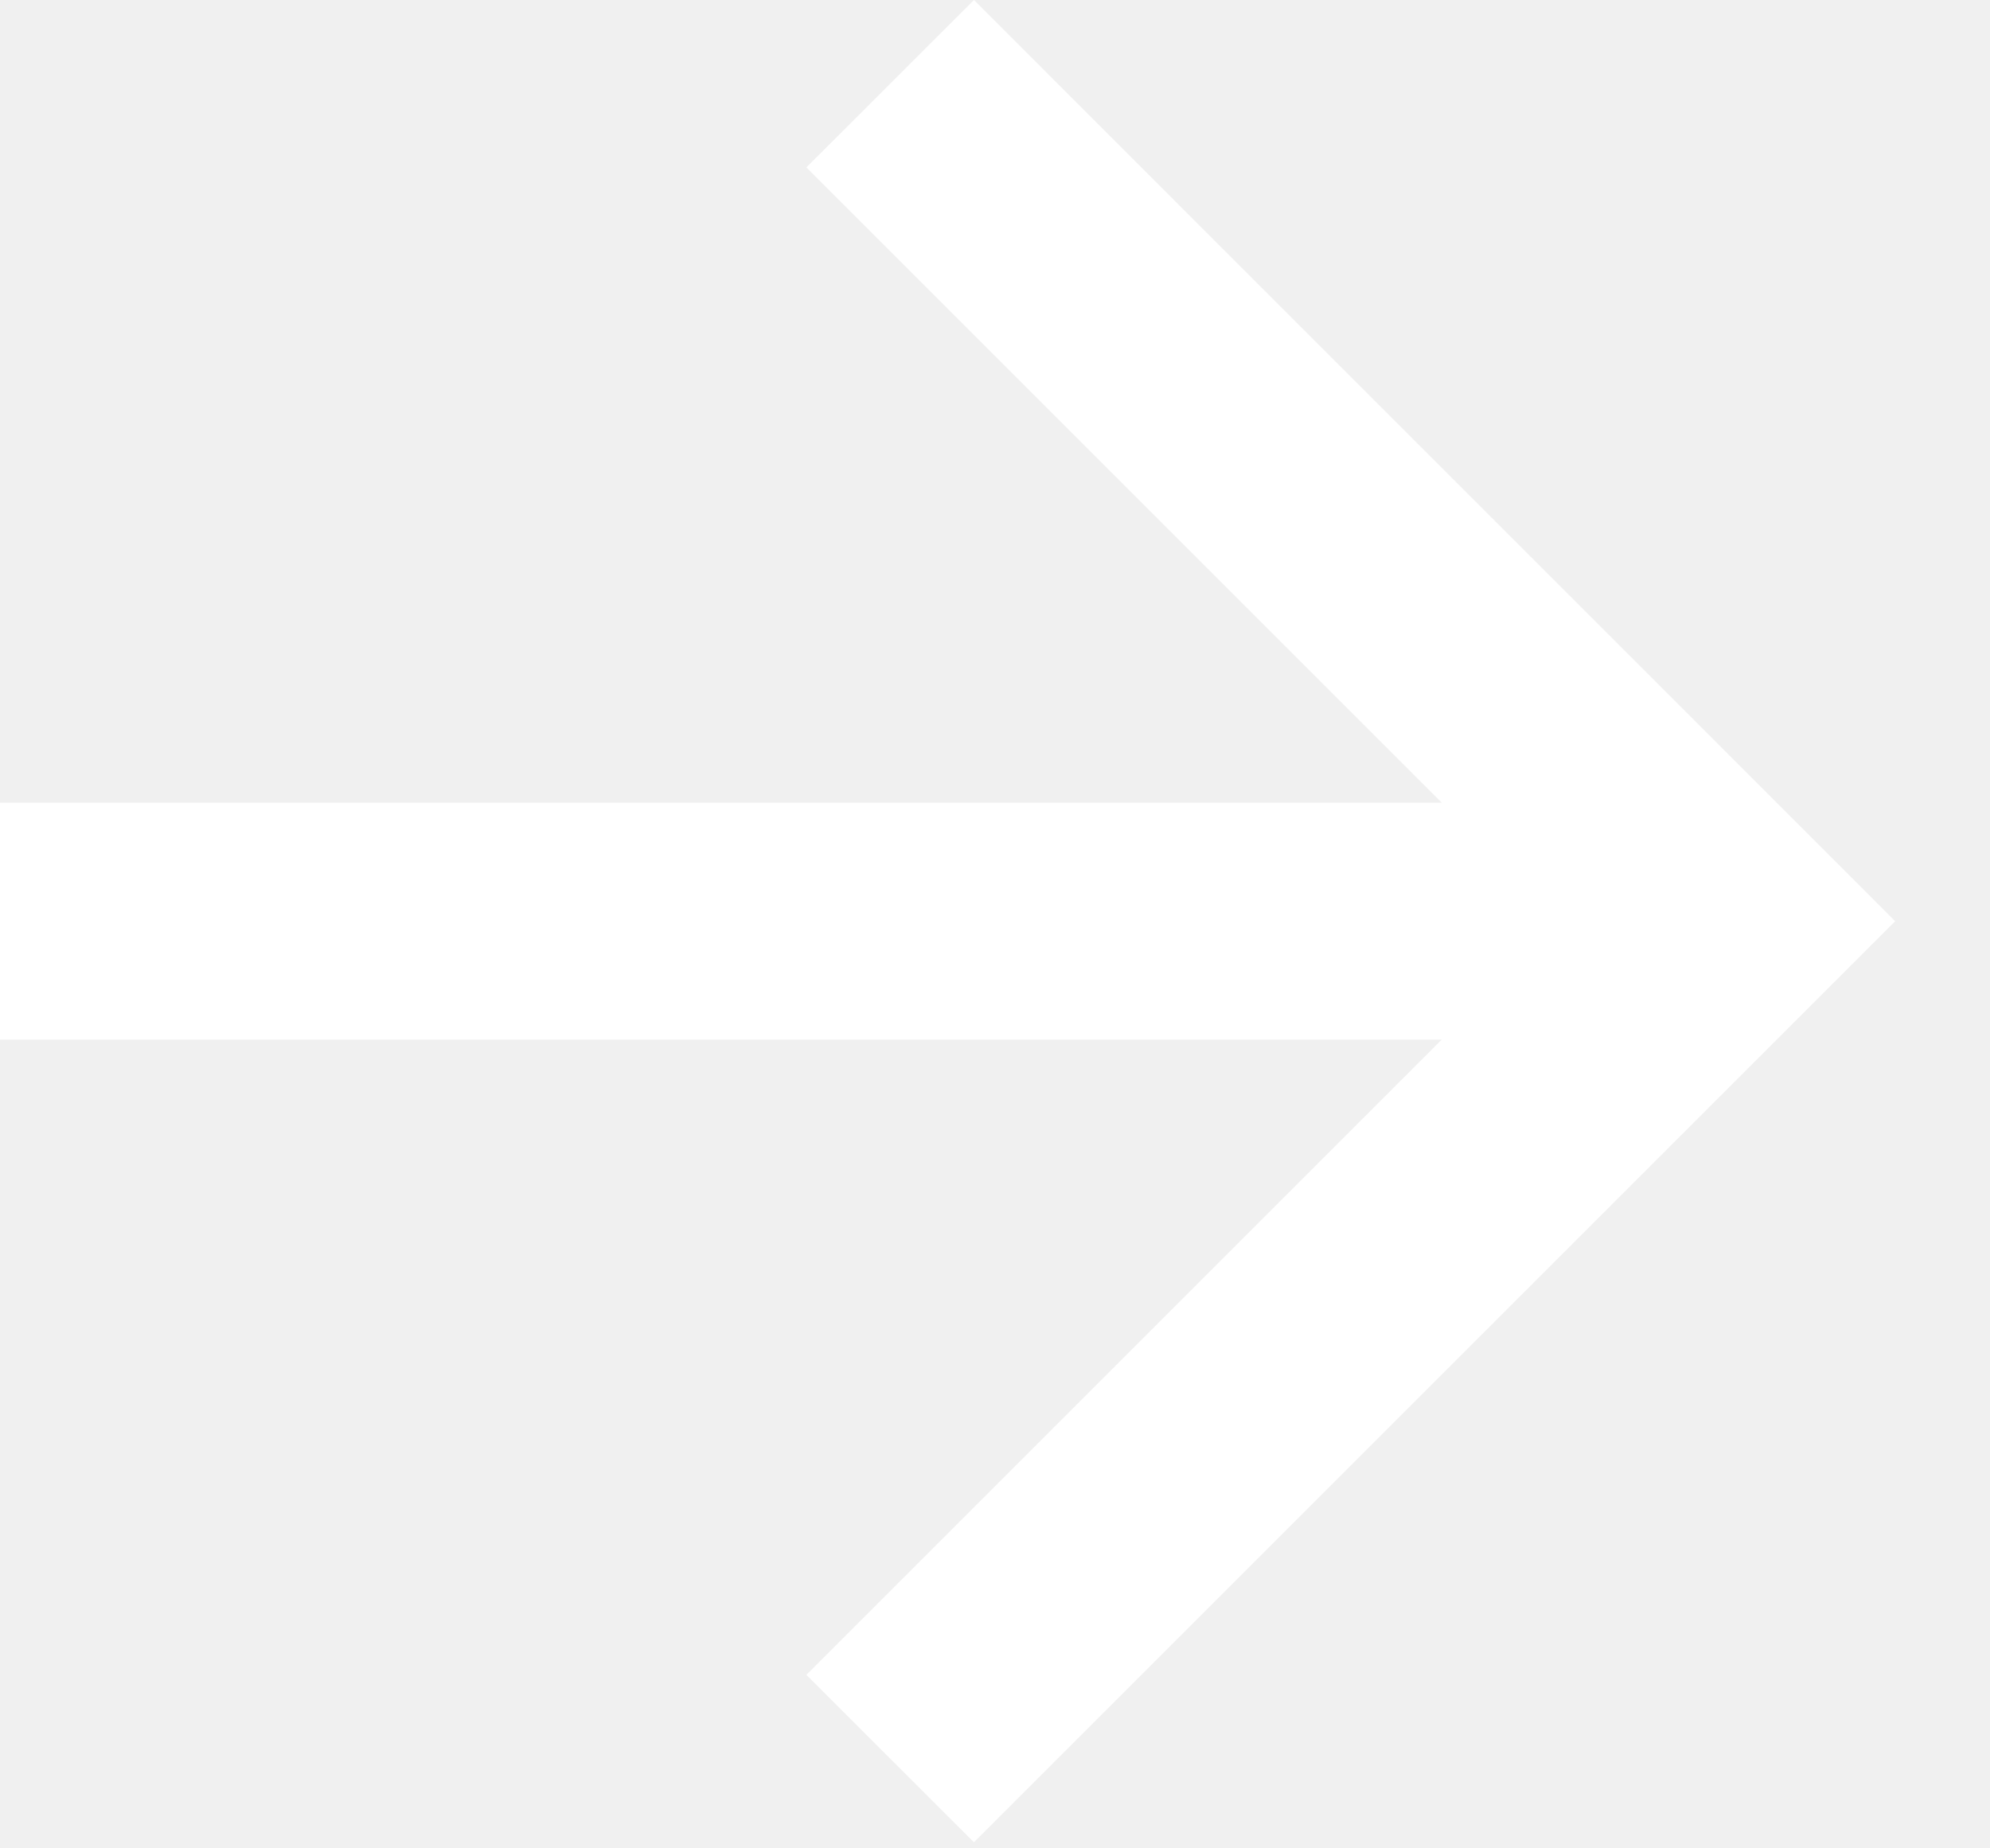
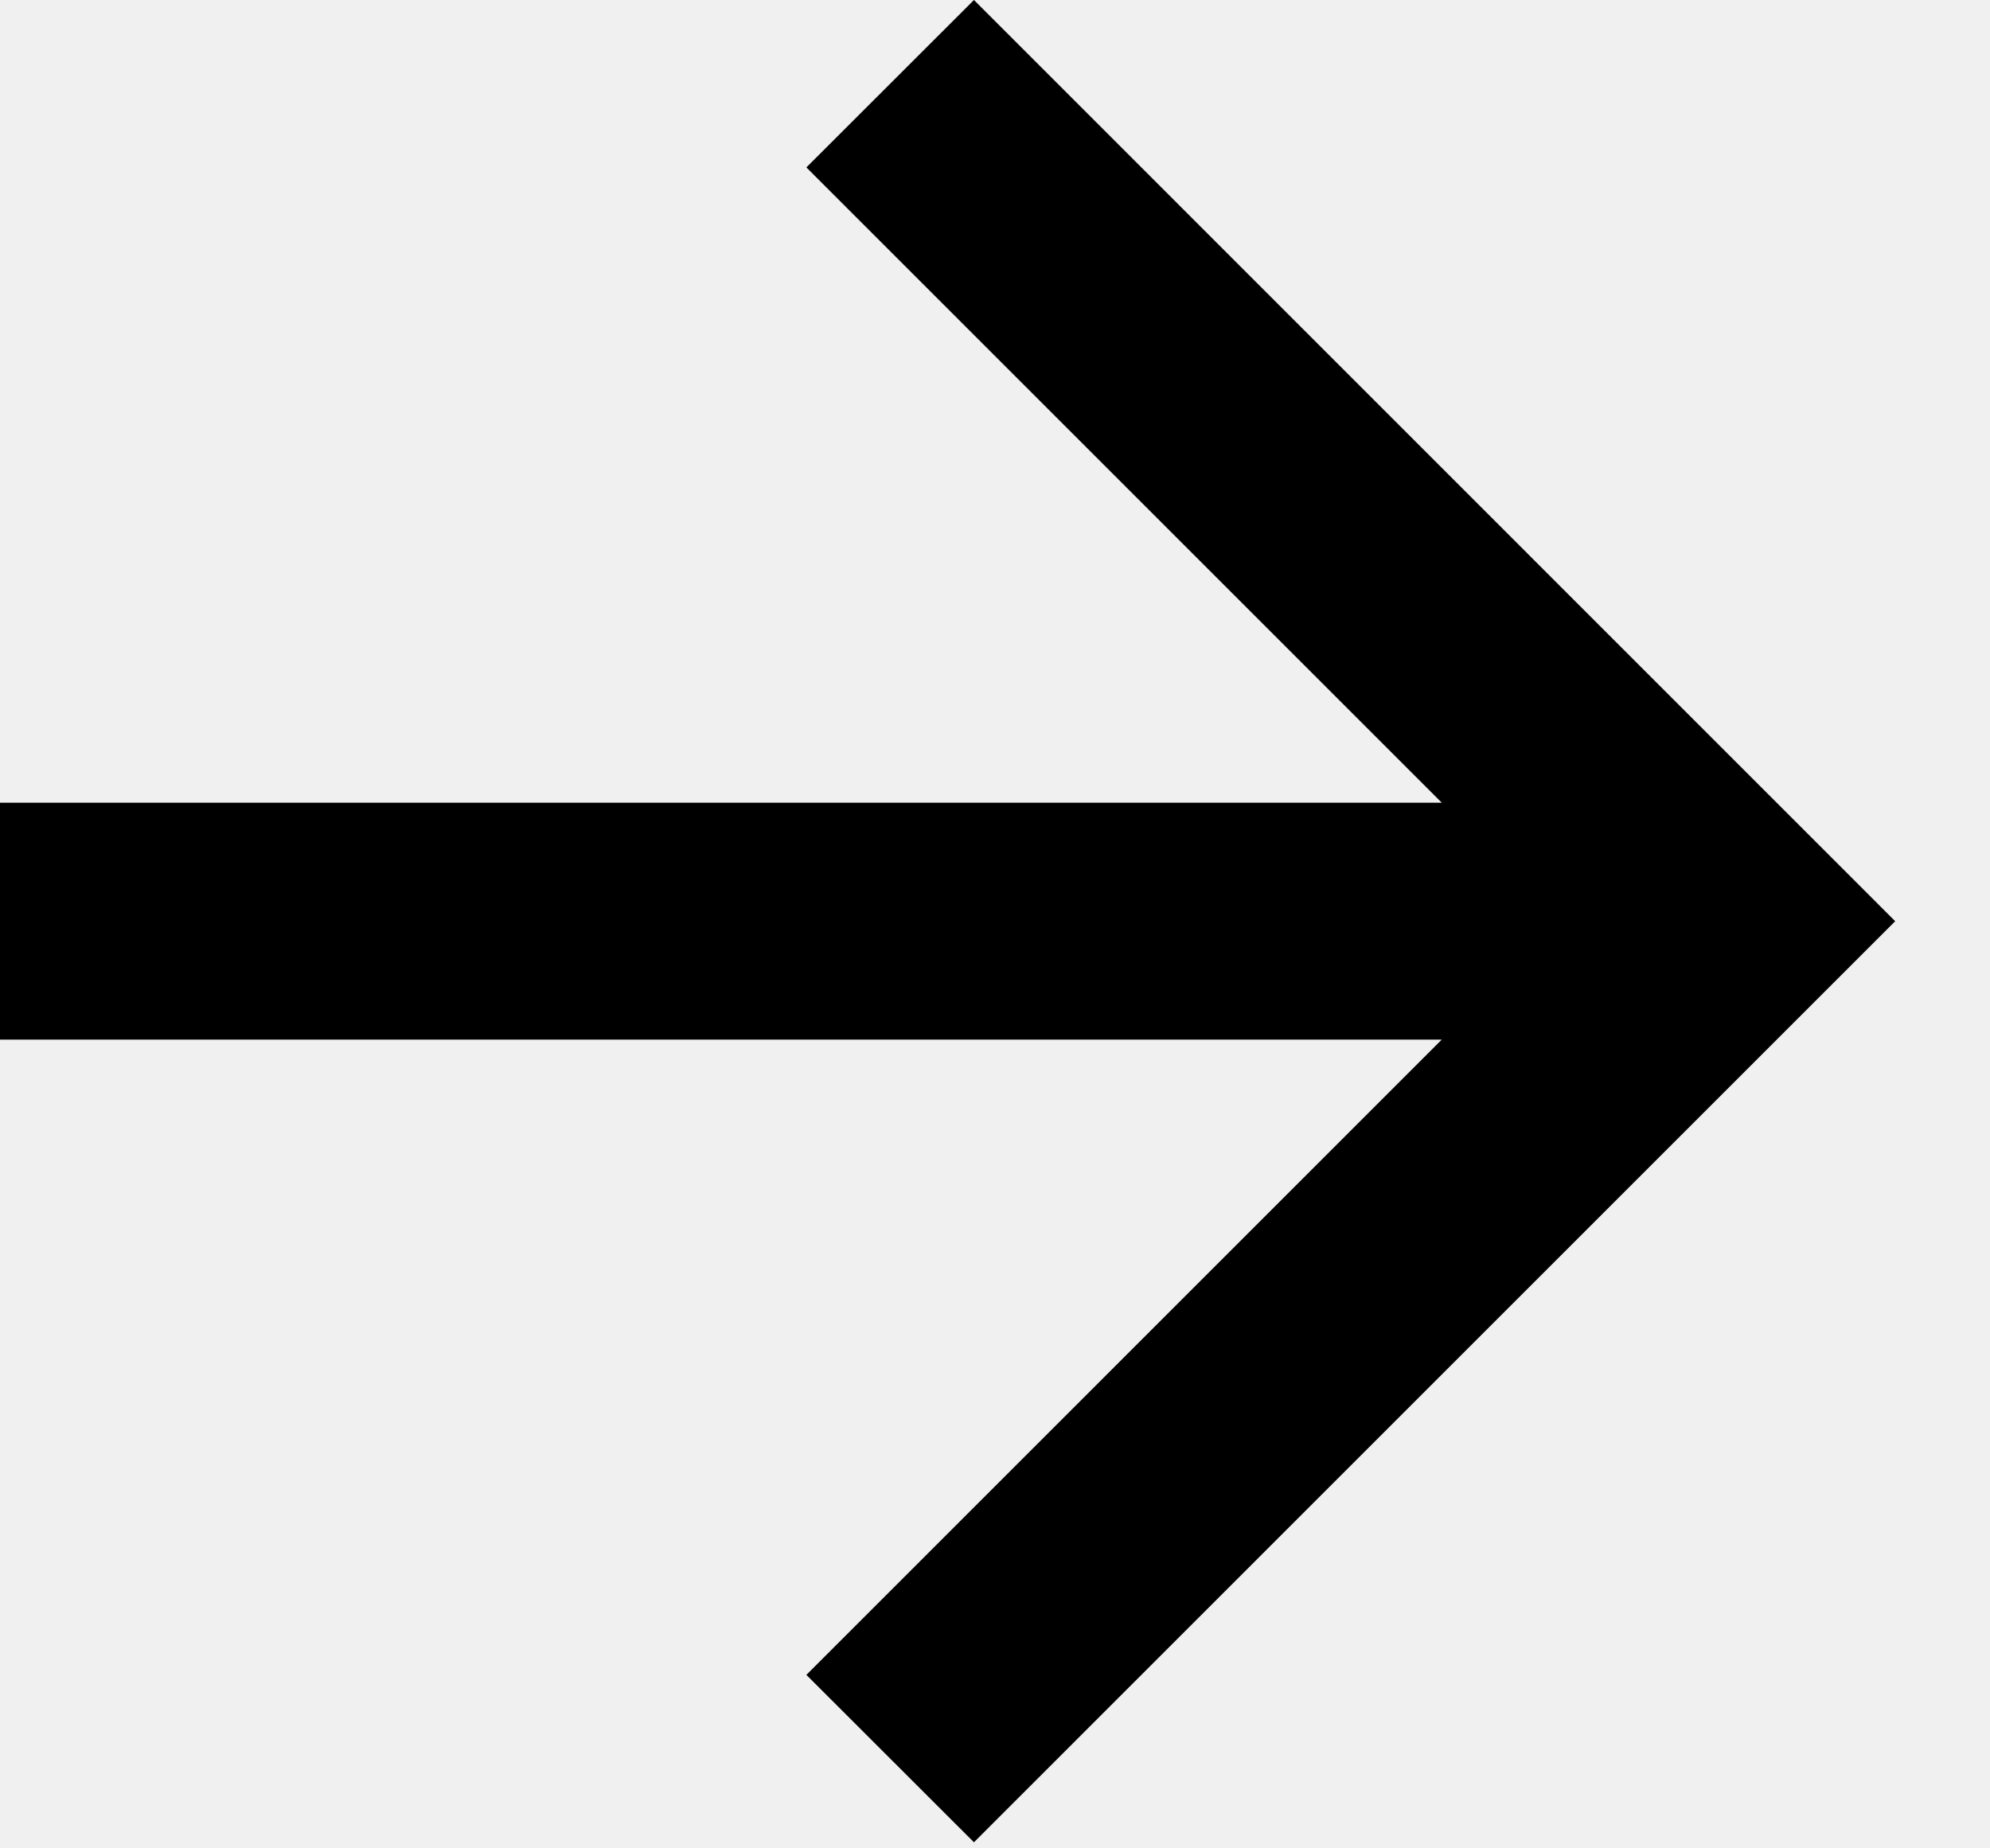
<svg xmlns="http://www.w3.org/2000/svg" width="14" height="13" viewBox="0 0 14 13" fill="none">
-   <path d="M10.143 5.648L5.673 1.178L6.852 0L13.333 6.482L6.852 12.963L5.673 11.785L10.143 7.315H0V5.648H10.143Z" fill="white" />
+   <path d="M10.143 5.648L5.673 1.178L6.852 0L13.333 6.482L6.852 12.963L5.673 11.785L10.143 7.315H0V5.648H10.143Z" fill="black" />
</svg>
